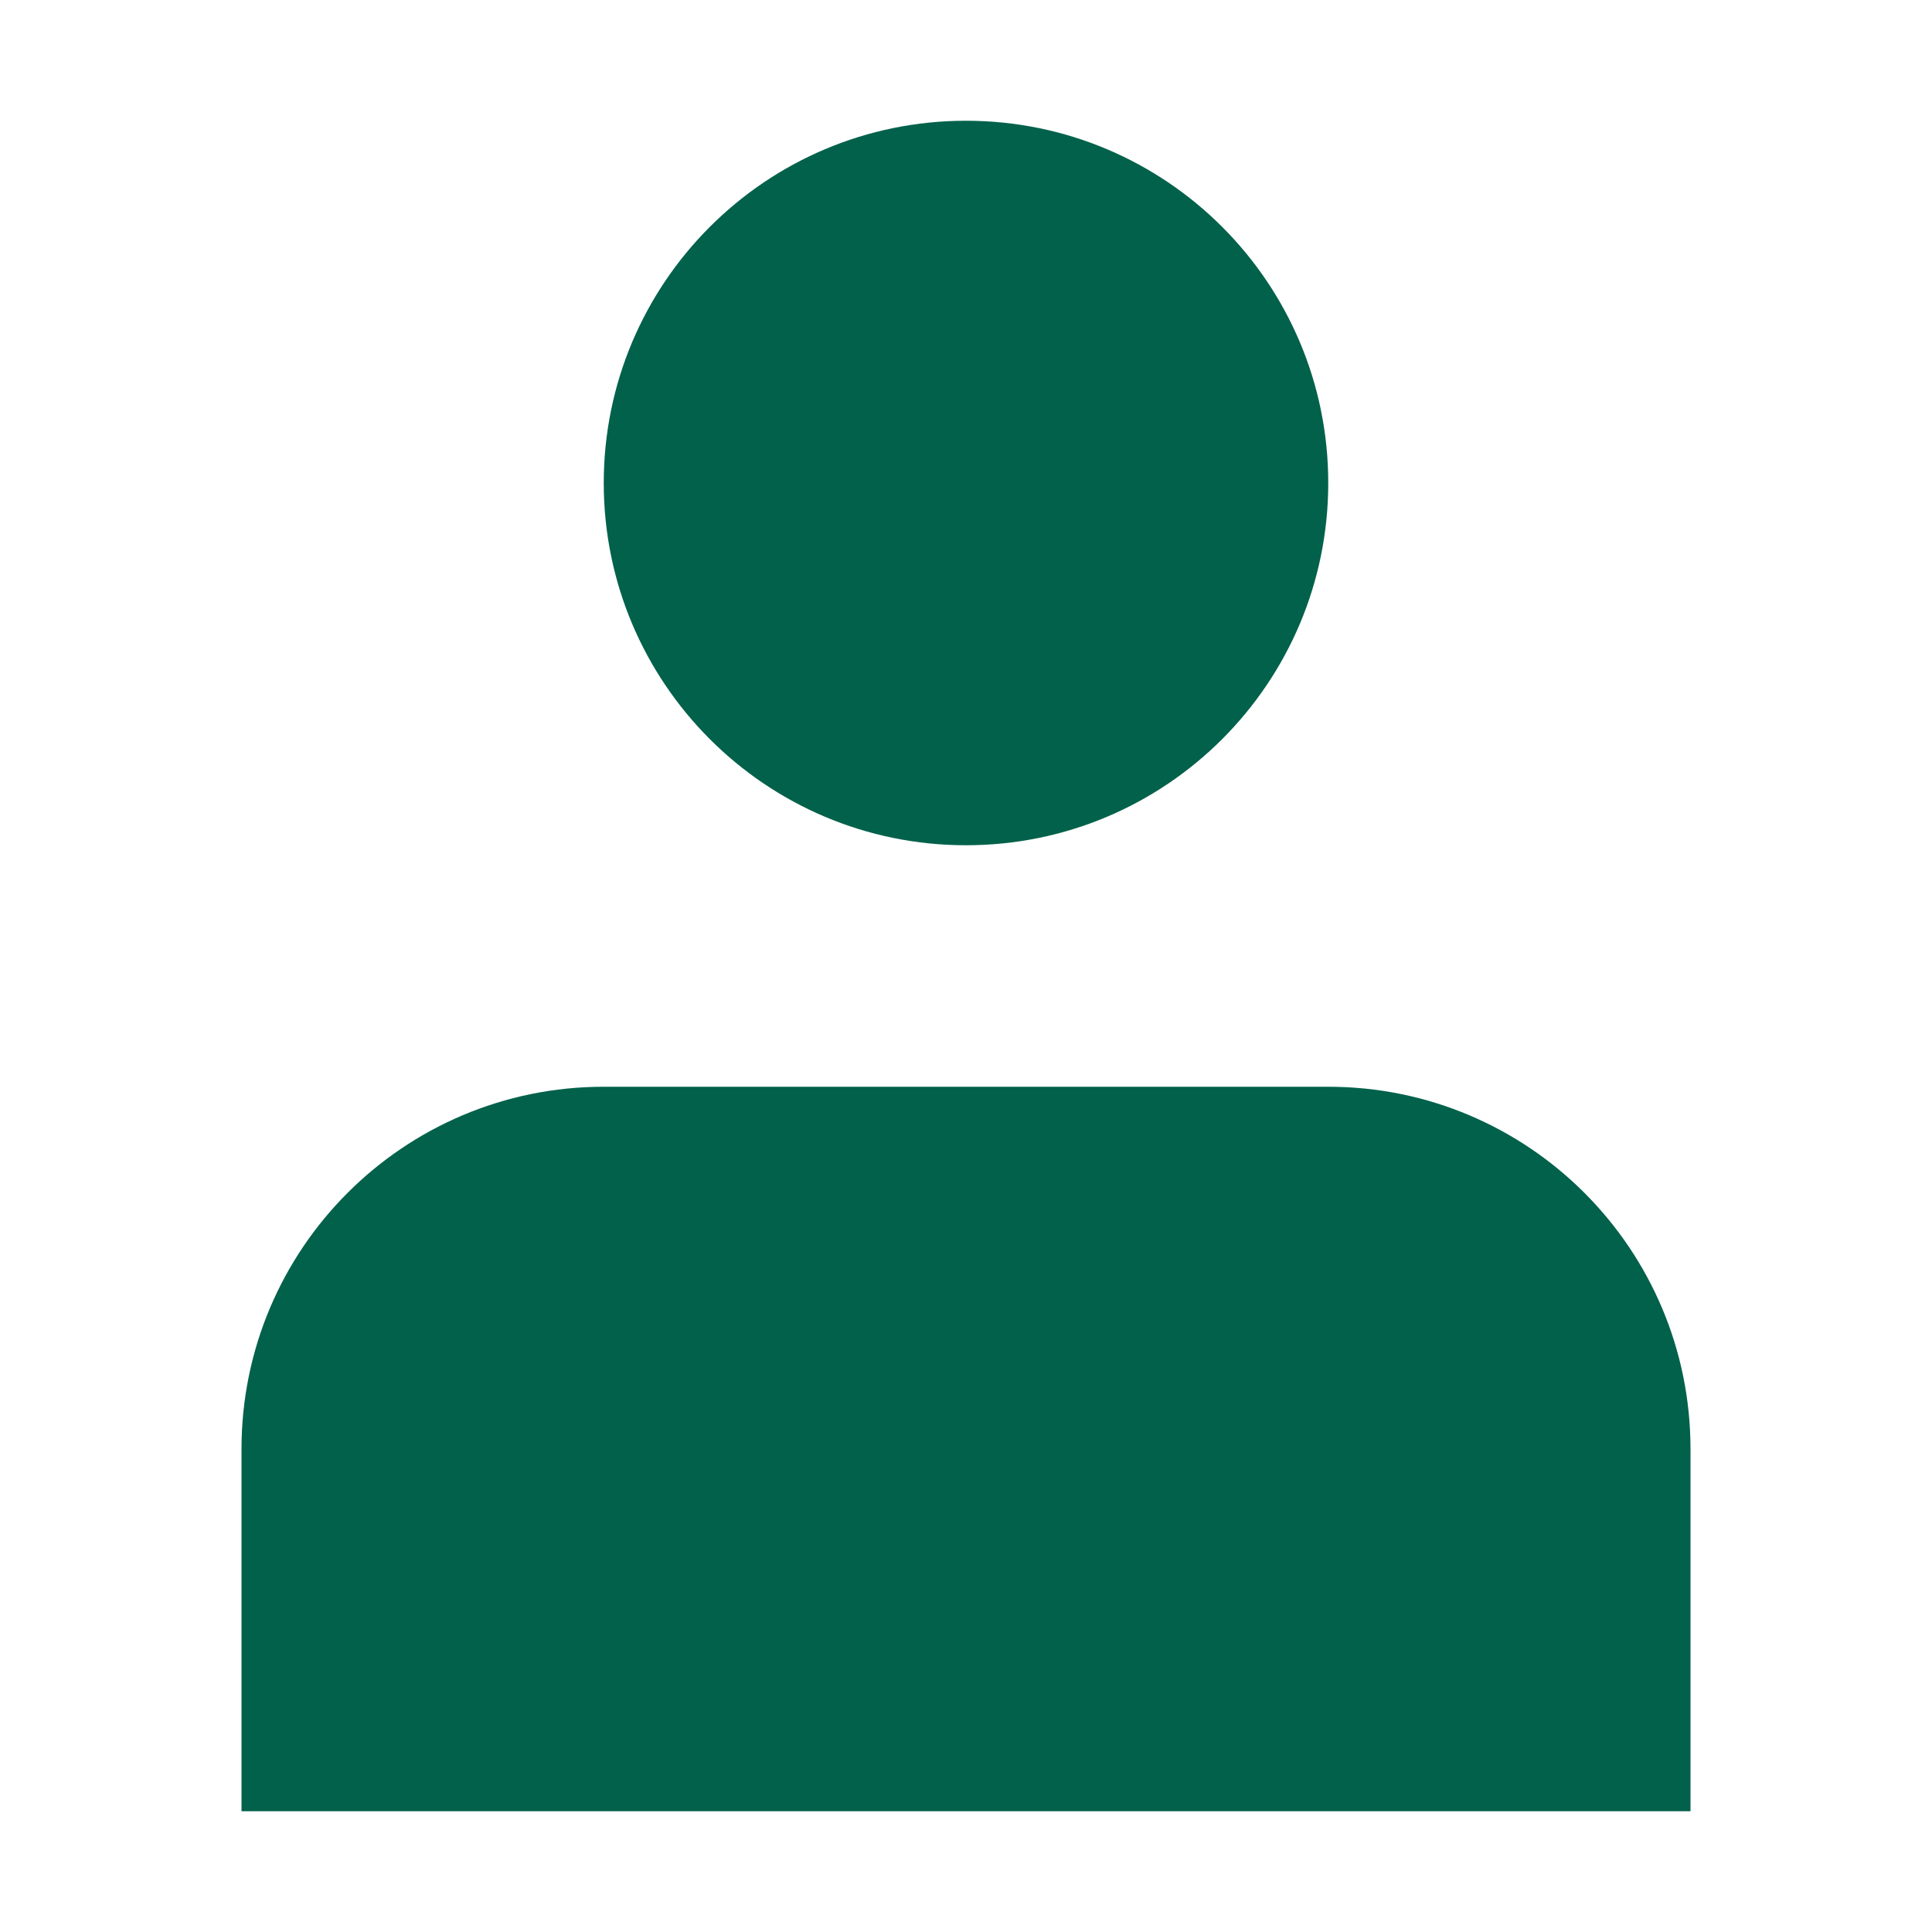
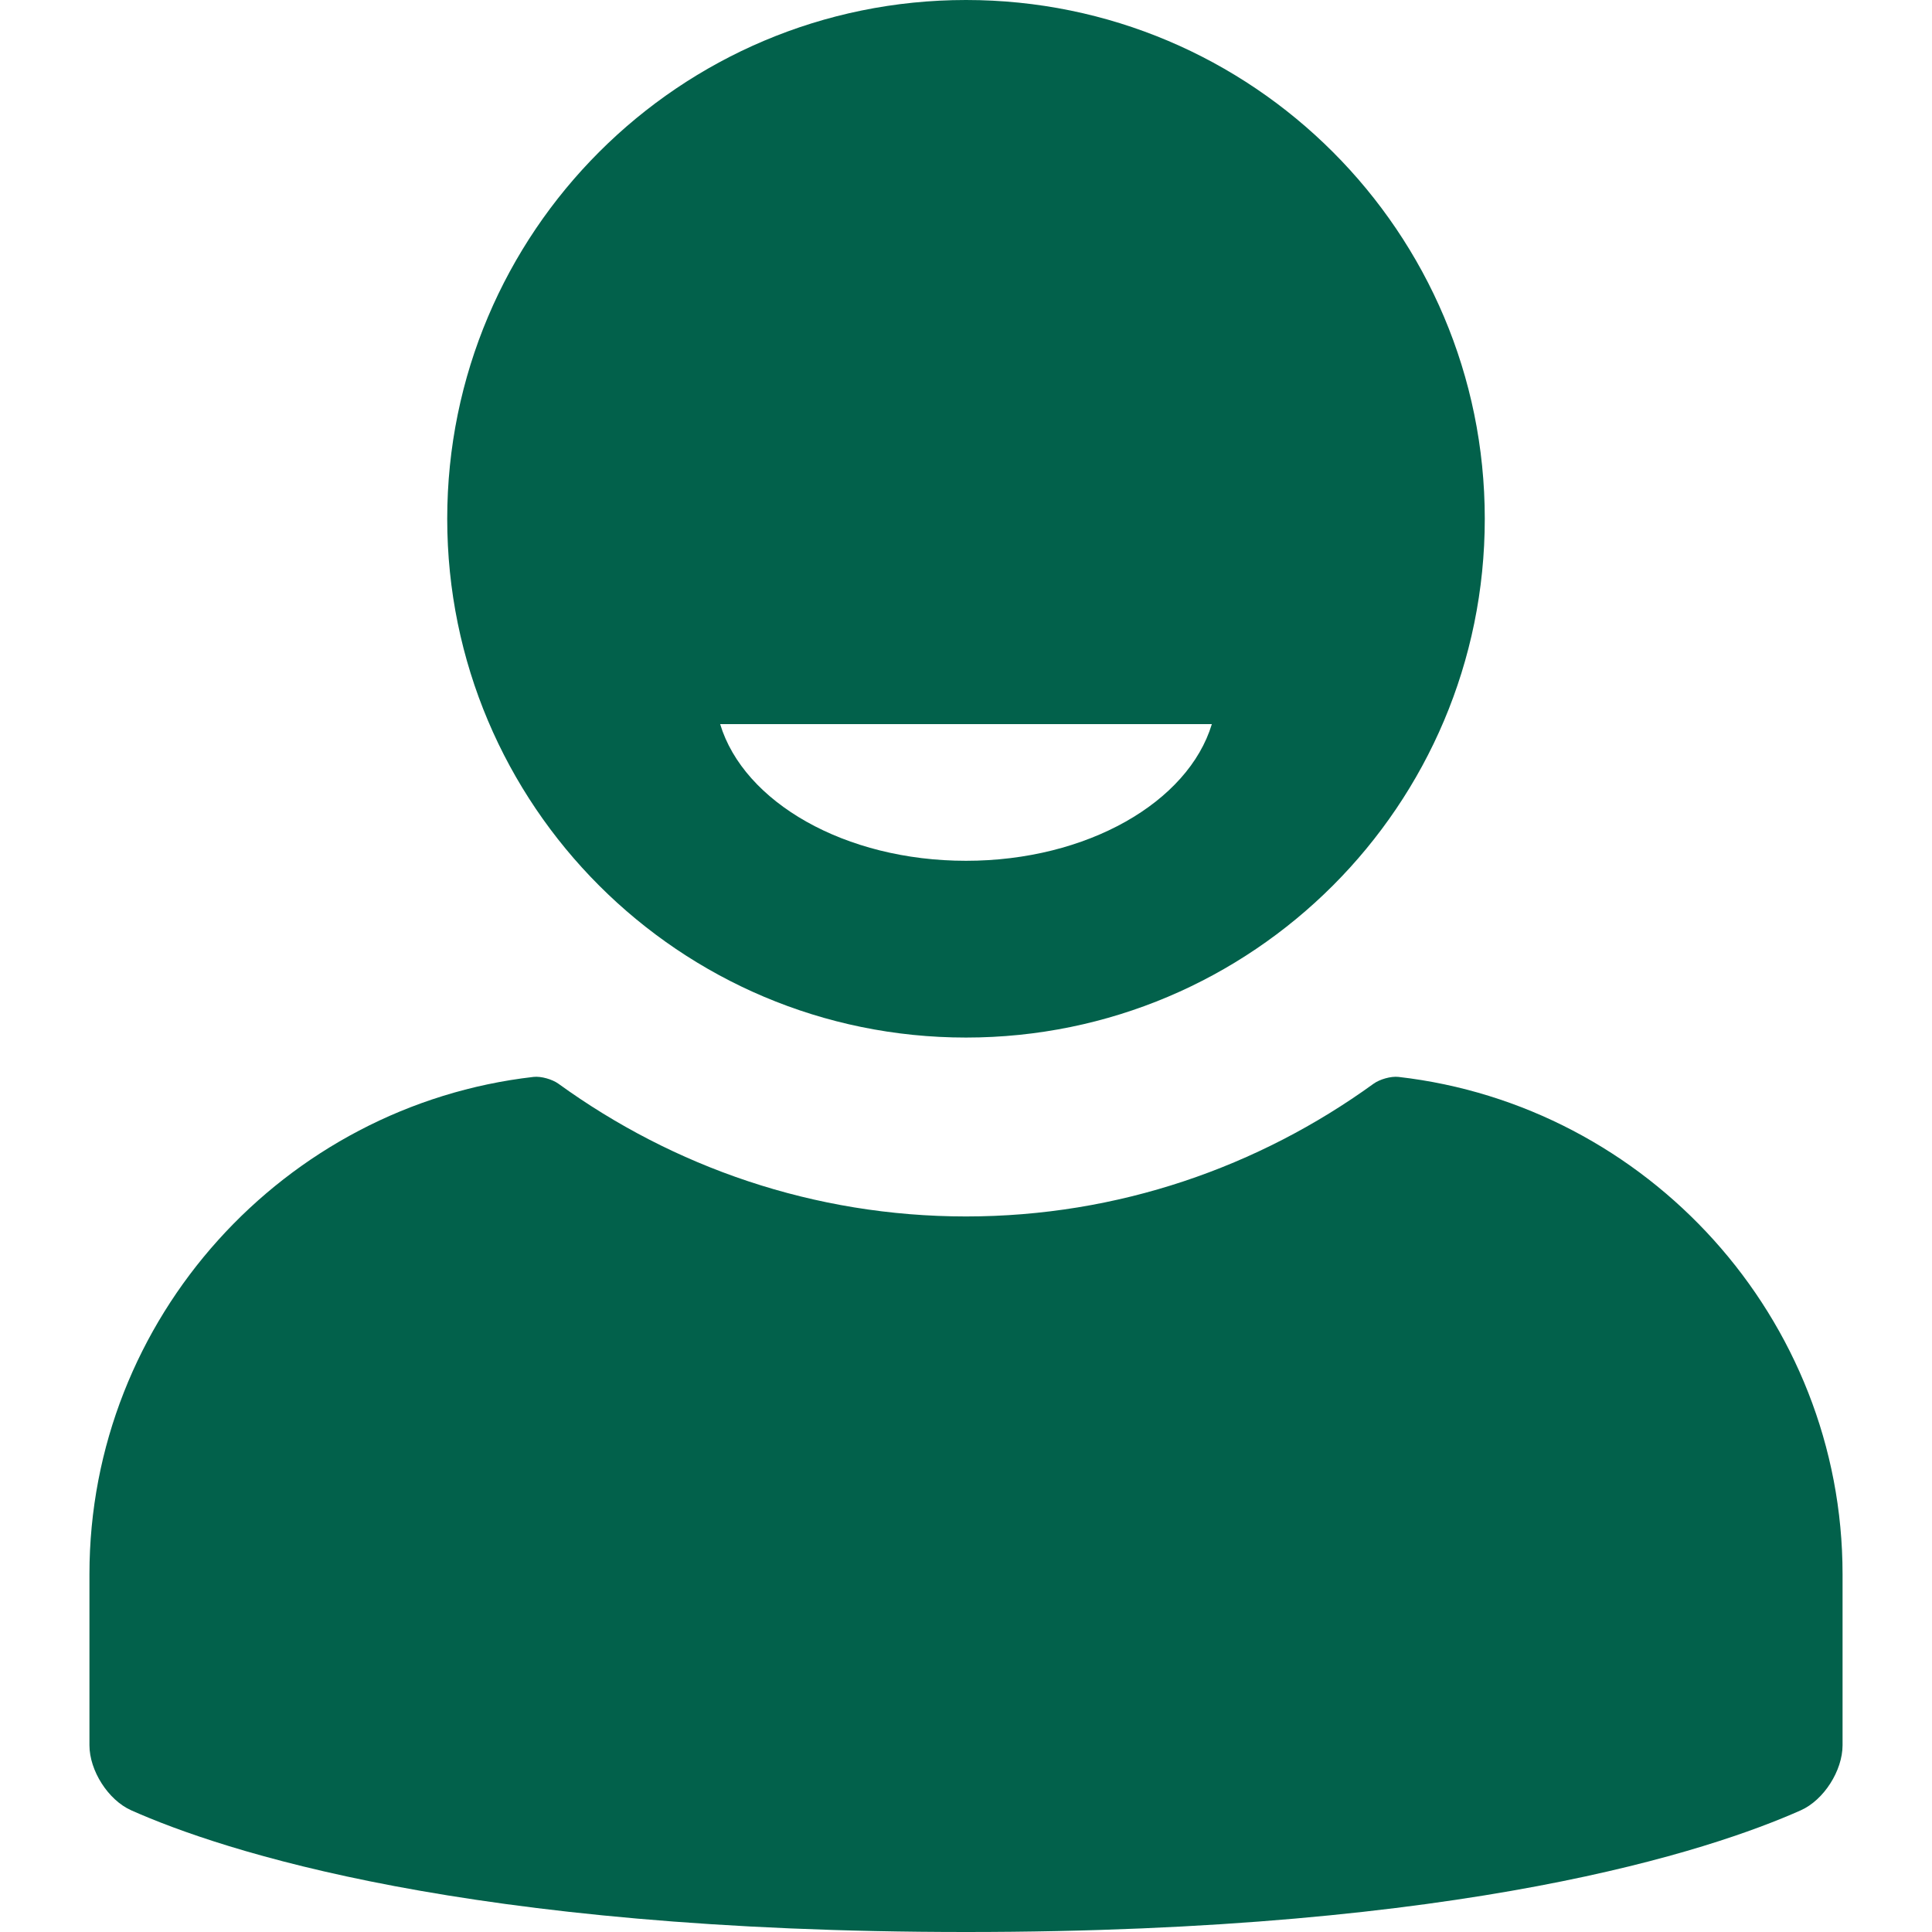
- <svg xmlns="http://www.w3.org/2000/svg" viewBox="0 0 16 16" fill="none">
-   <path d="M8 7C9.657 7 11 5.657 11 4C11 2.343 9.657 1 8 1C6.343 1 5 2.343 5 4C5 5.657 6.343 7 8 7Z" fill="#02614b" />
-   <path d="M14 12C14 10.343 12.657 9 11 9H5C3.343 9 2 10.343 2 12V15H14V12Z" fill="#02614b" />
+ <svg xmlns="http://www.w3.org/2000/svg" fill="#02614b" version="1.1" id="Capa_1" viewBox="0 0 612 612" xml:space="preserve">
+   <g>
+     <path d="M306,328.667c90.759,0,164.333-73.575,164.333-164.333S396.759,0,306,0c-90.759,0-164.333,73.575-164.333,164.333   S215.241,328.667,306,328.667z M383.878,229.376c-7.475,24.718-39.498,43.298-77.878,43.298c-38.38,0-70.403-18.581-77.878-43.298   H383.878z M583.667,498.667v54.169c0,8.029-5.912,17.359-13.246,20.624C541.993,586.109,464.45,612,306,612   c-158.451,0-235.992-25.891-264.42-38.54c-7.335-3.265-13.246-12.595-13.246-20.624v-54.169   c0-81.174,61.804-148.515,140.666-157.533c2.396-0.275,5.949,0.751,7.903,2.165c36.361,26.324,80.877,42.035,129.097,42.035   s92.738-15.711,129.097-42.035c1.955-1.414,5.508-2.44,7.904-2.165C521.862,350.152,583.667,417.493,583.667,498.667z" />
+   </g>
</svg>
